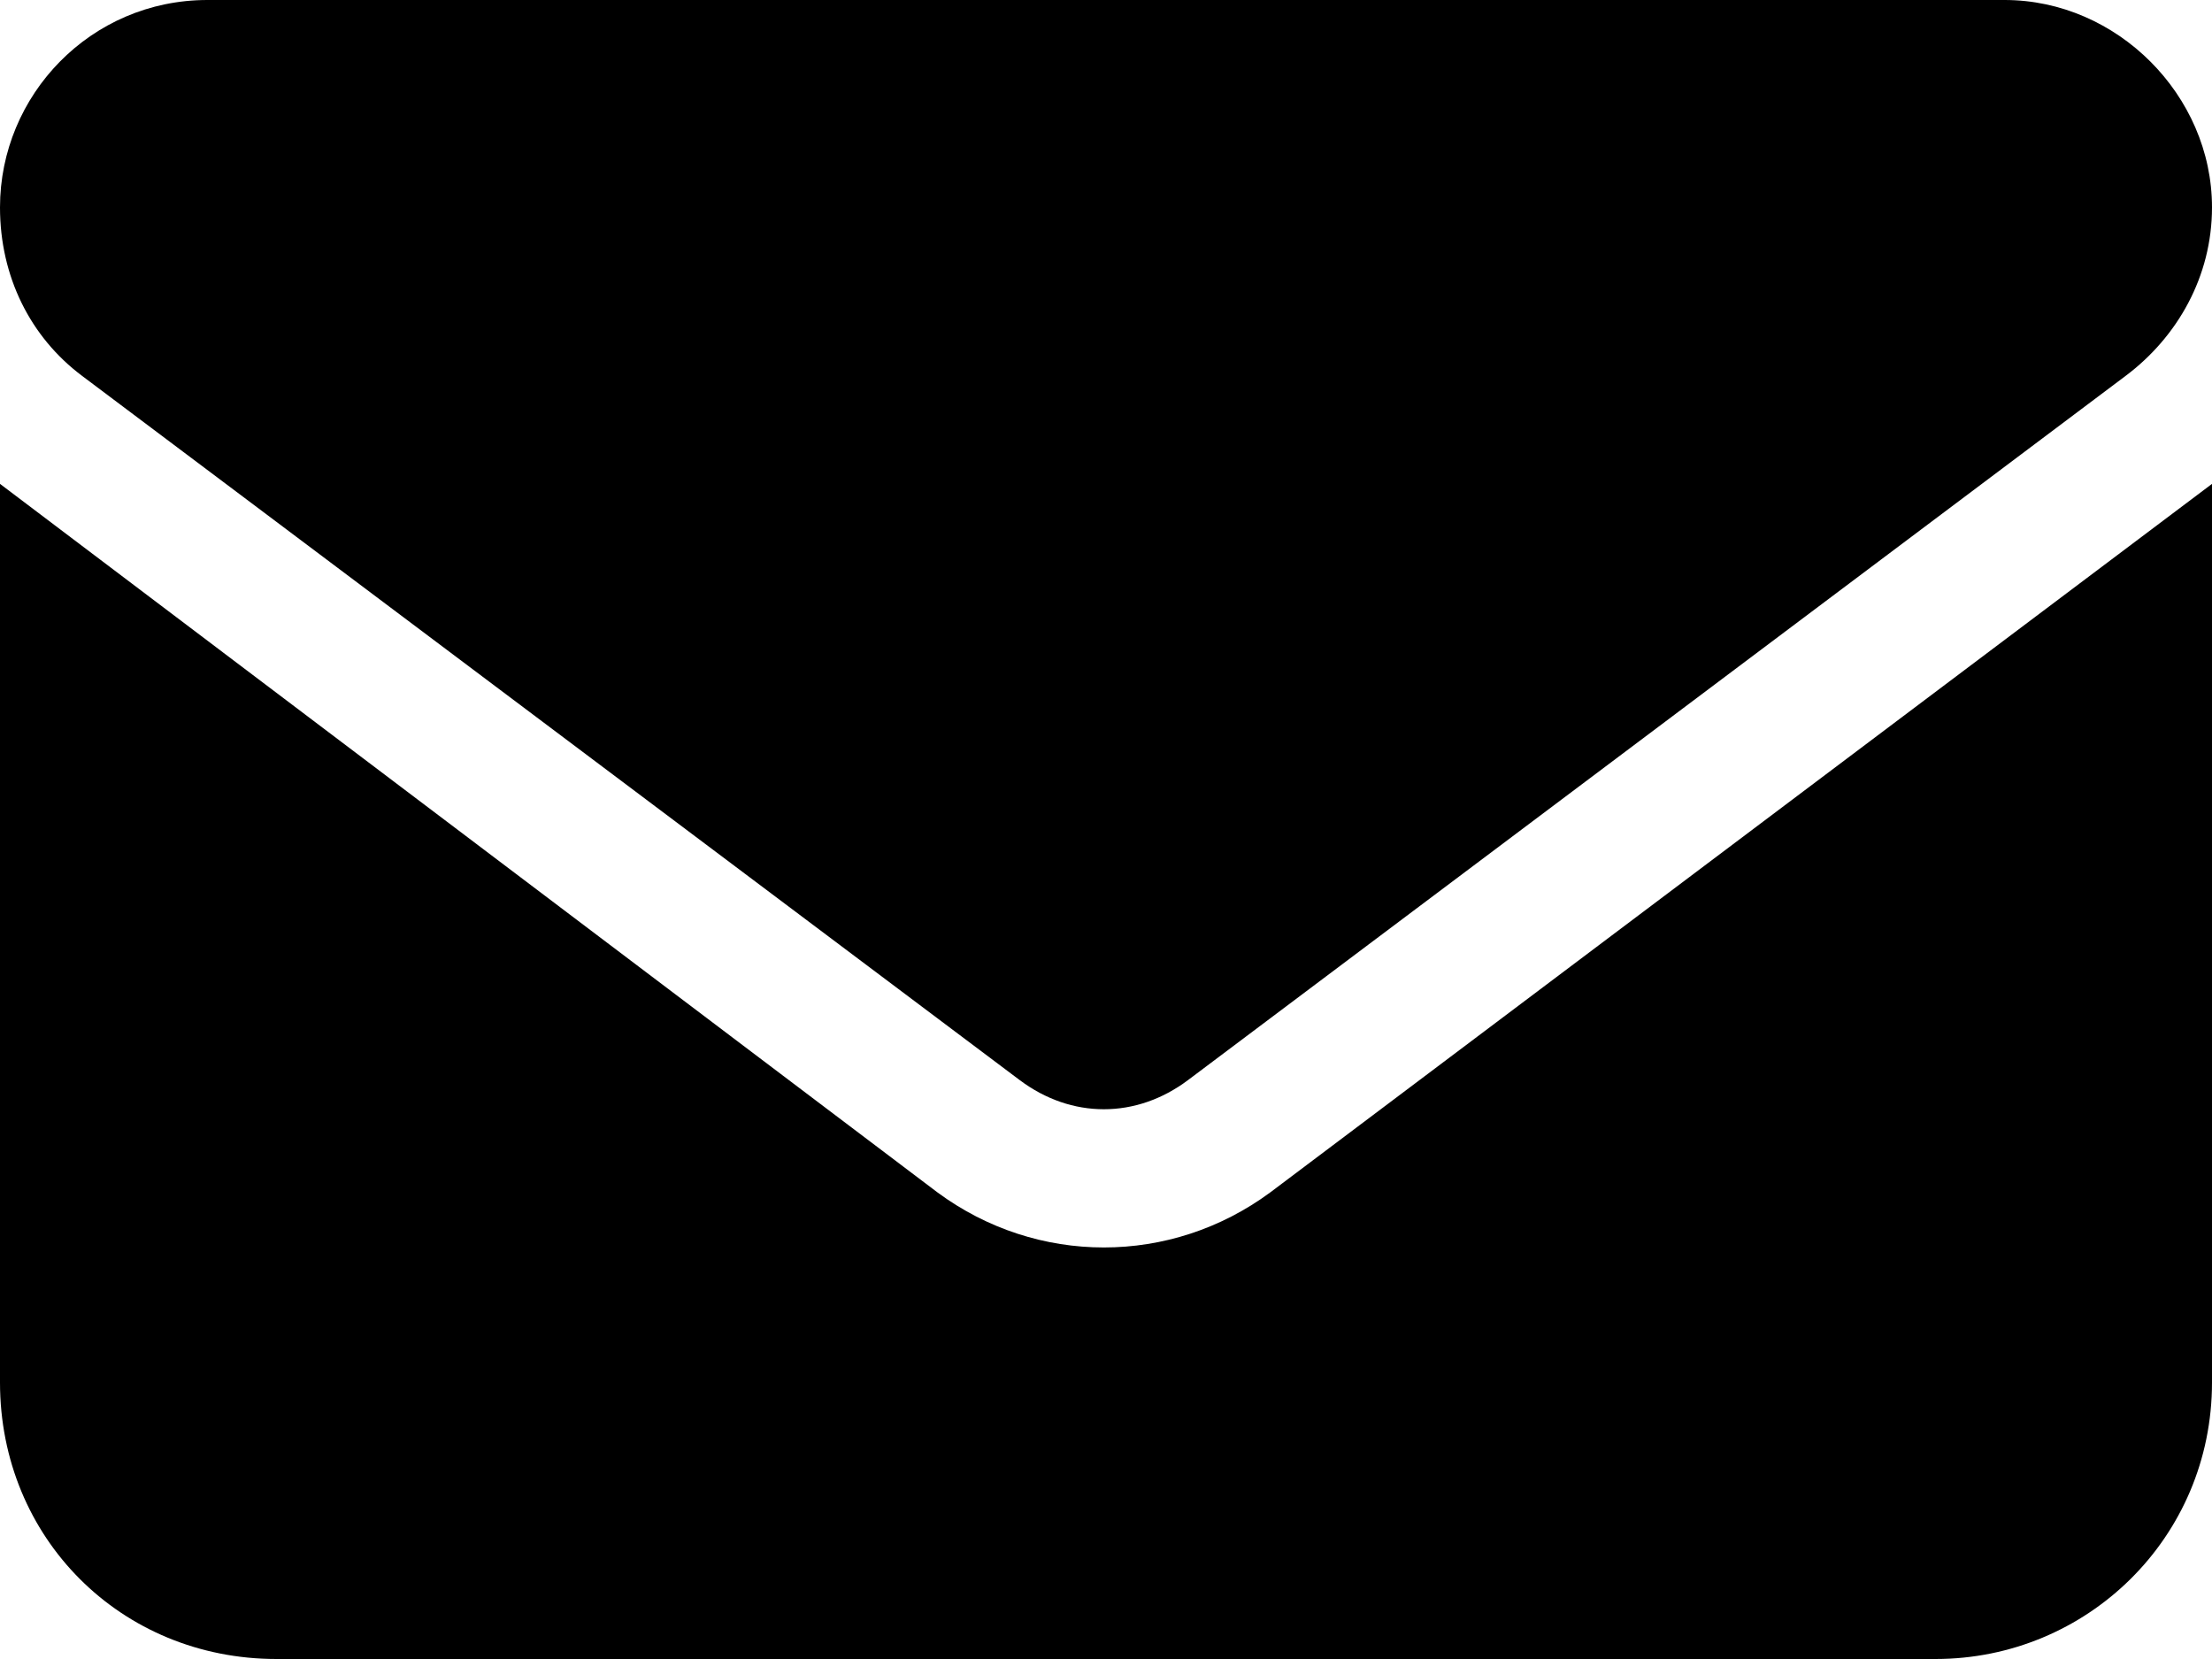
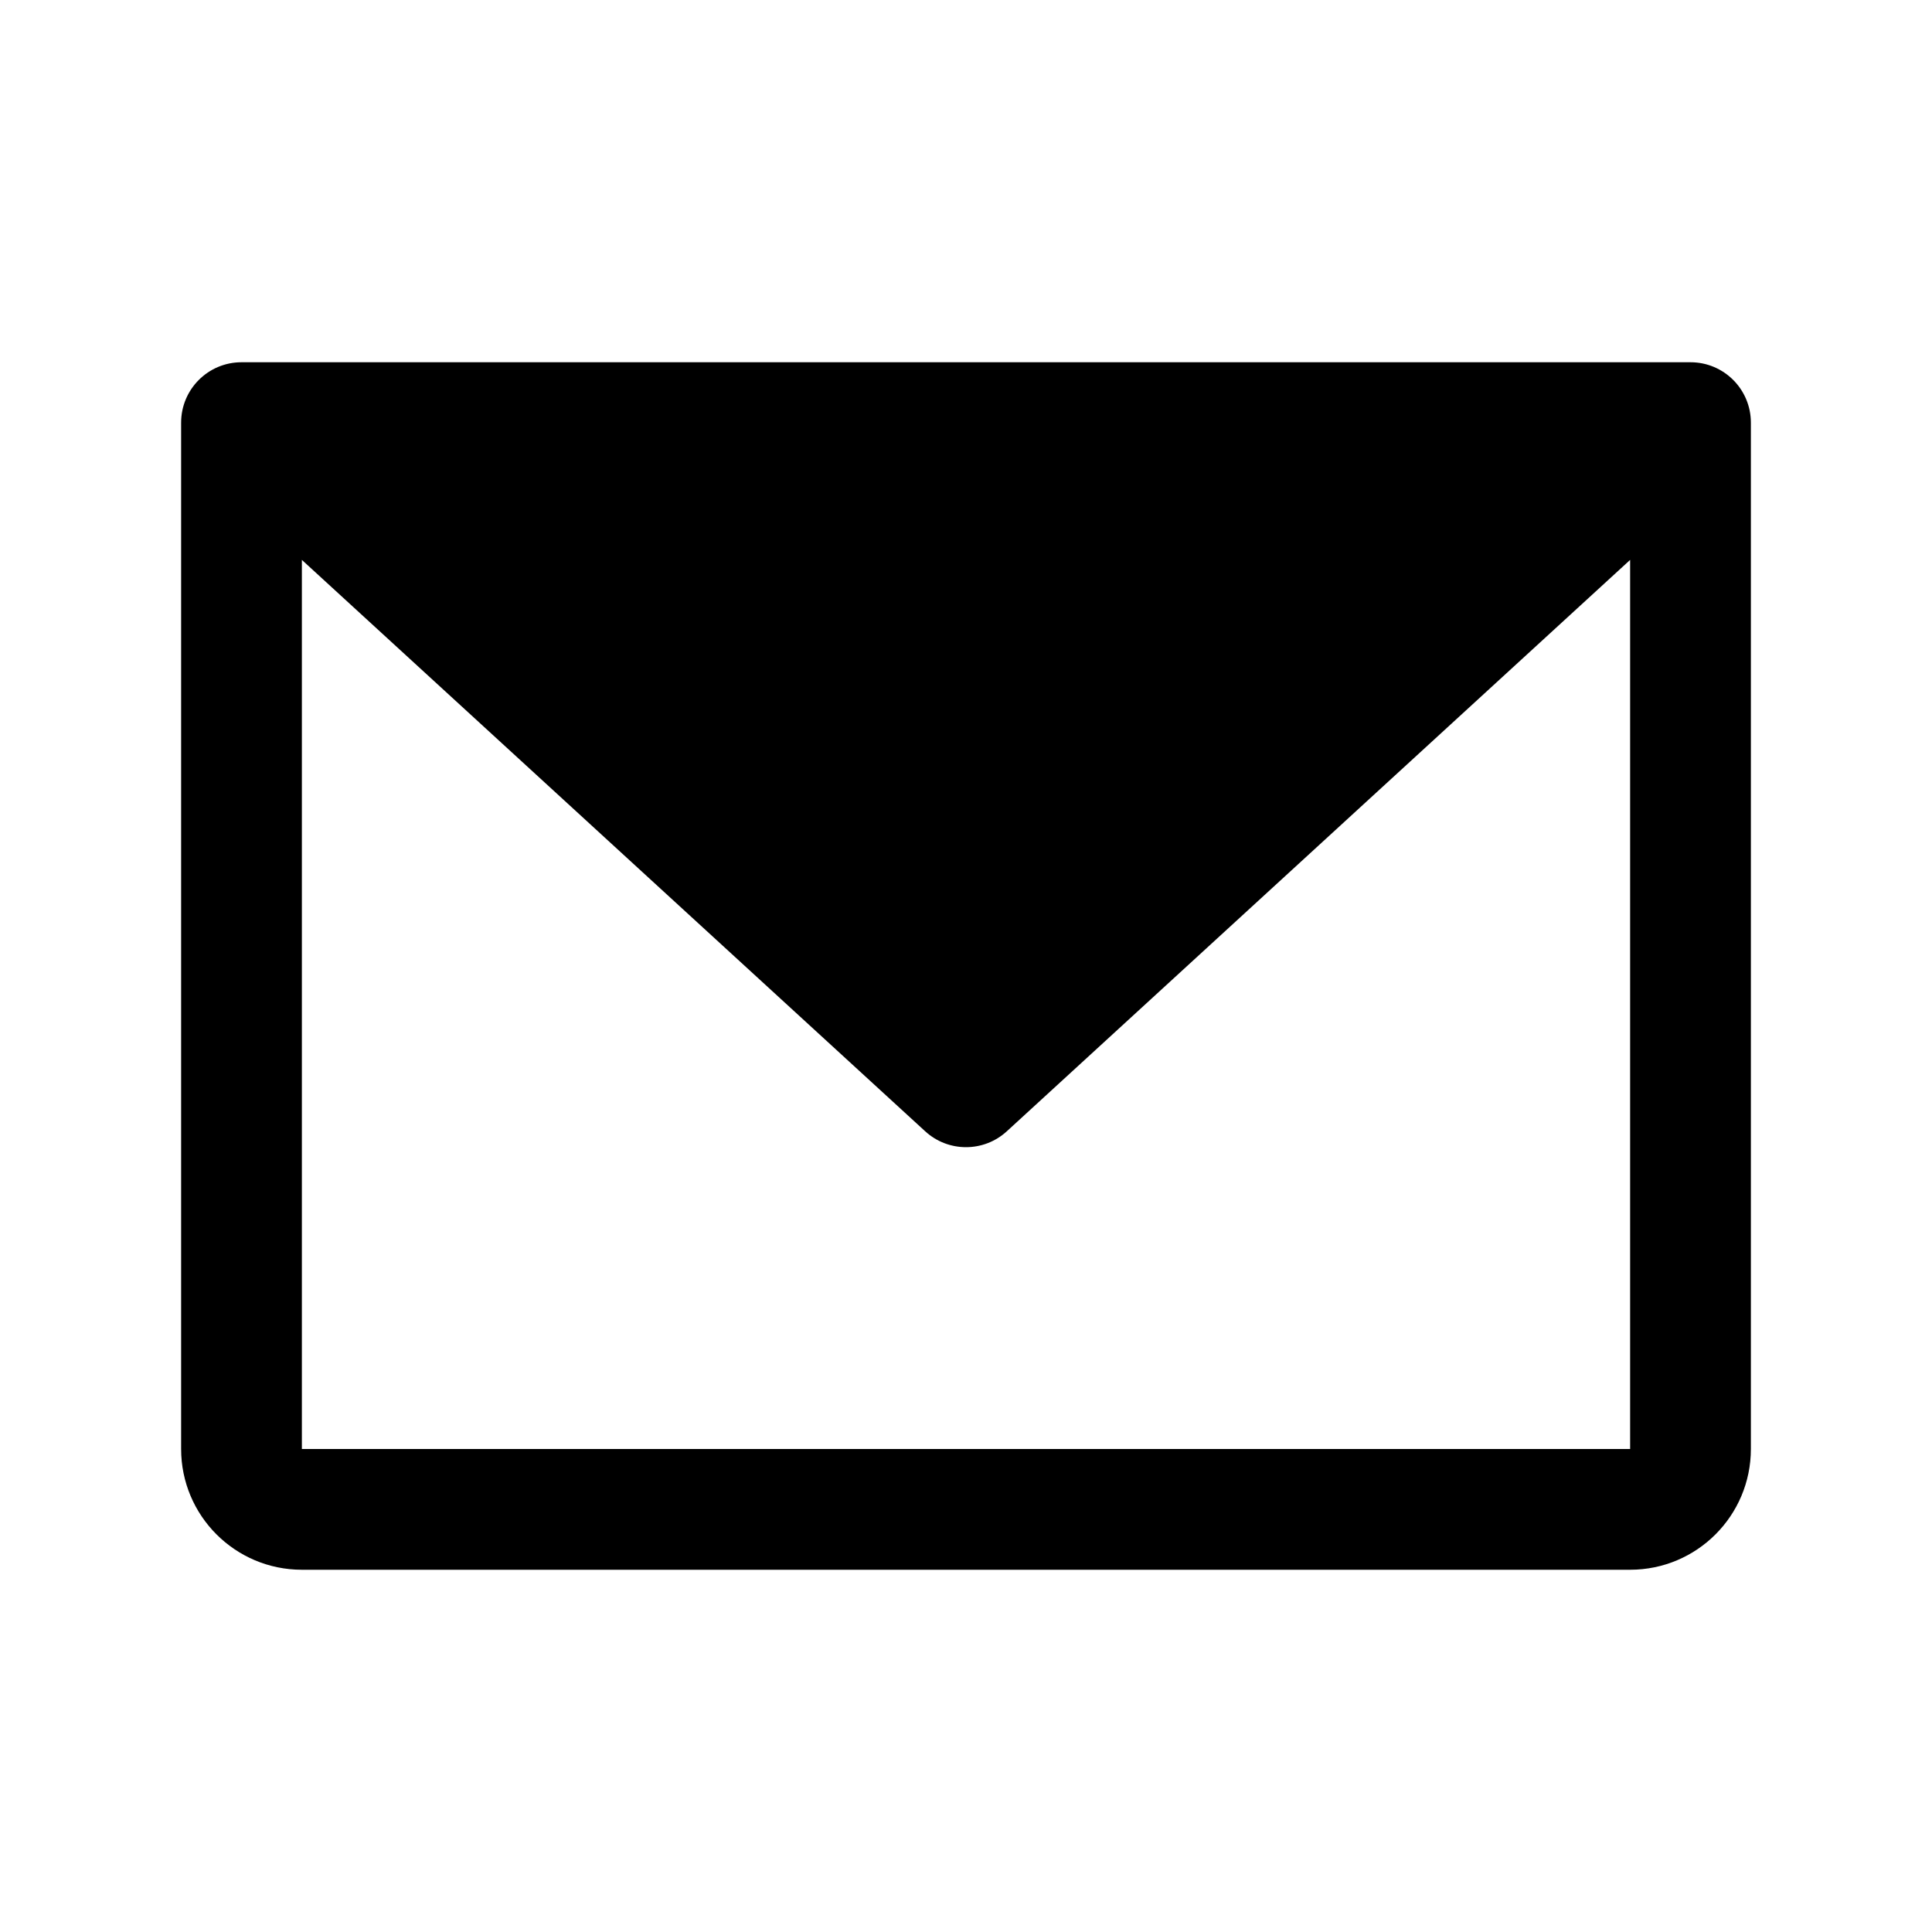
- <svg xmlns="http://www.w3.org/2000/svg" viewBox="0 0 16 12" fill="none">
-   <path d="M1.5 0H14.5C15.312 0 16 0.688 16 1.5C16 2 15.75 2.438 15.375 2.719L8.594 7.812C8.219 8.094 7.75 8.094 7.375 7.812L0.594 2.719C0.219 2.438 0 2 0 1.5C0 0.688 0.656 0 1.5 0ZM0 3.5L6.781 8.625C7.5 9.156 8.469 9.156 9.188 8.625L16 3.5V10C16 11.125 15.094 12 14 12H2C0.875 12 0 11.125 0 10V3.5Z" fill="currentColor" />
+ <svg xmlns="http://www.w3.org/2000/svg" viewBox="0 0 256 256" fill="currentColor">
+   <path d="M224,48H32a8,8,0,0,0-8,8V192a16,16,0,0,0,16,16H216a16,16,0,0,0,16-16V56A8,8,0,0,0,224,48Zm-8,144H40V74.19l82.59,75.71a8,8,0,0,0,10.82,0L216,74.19V192Z" />
</svg>
